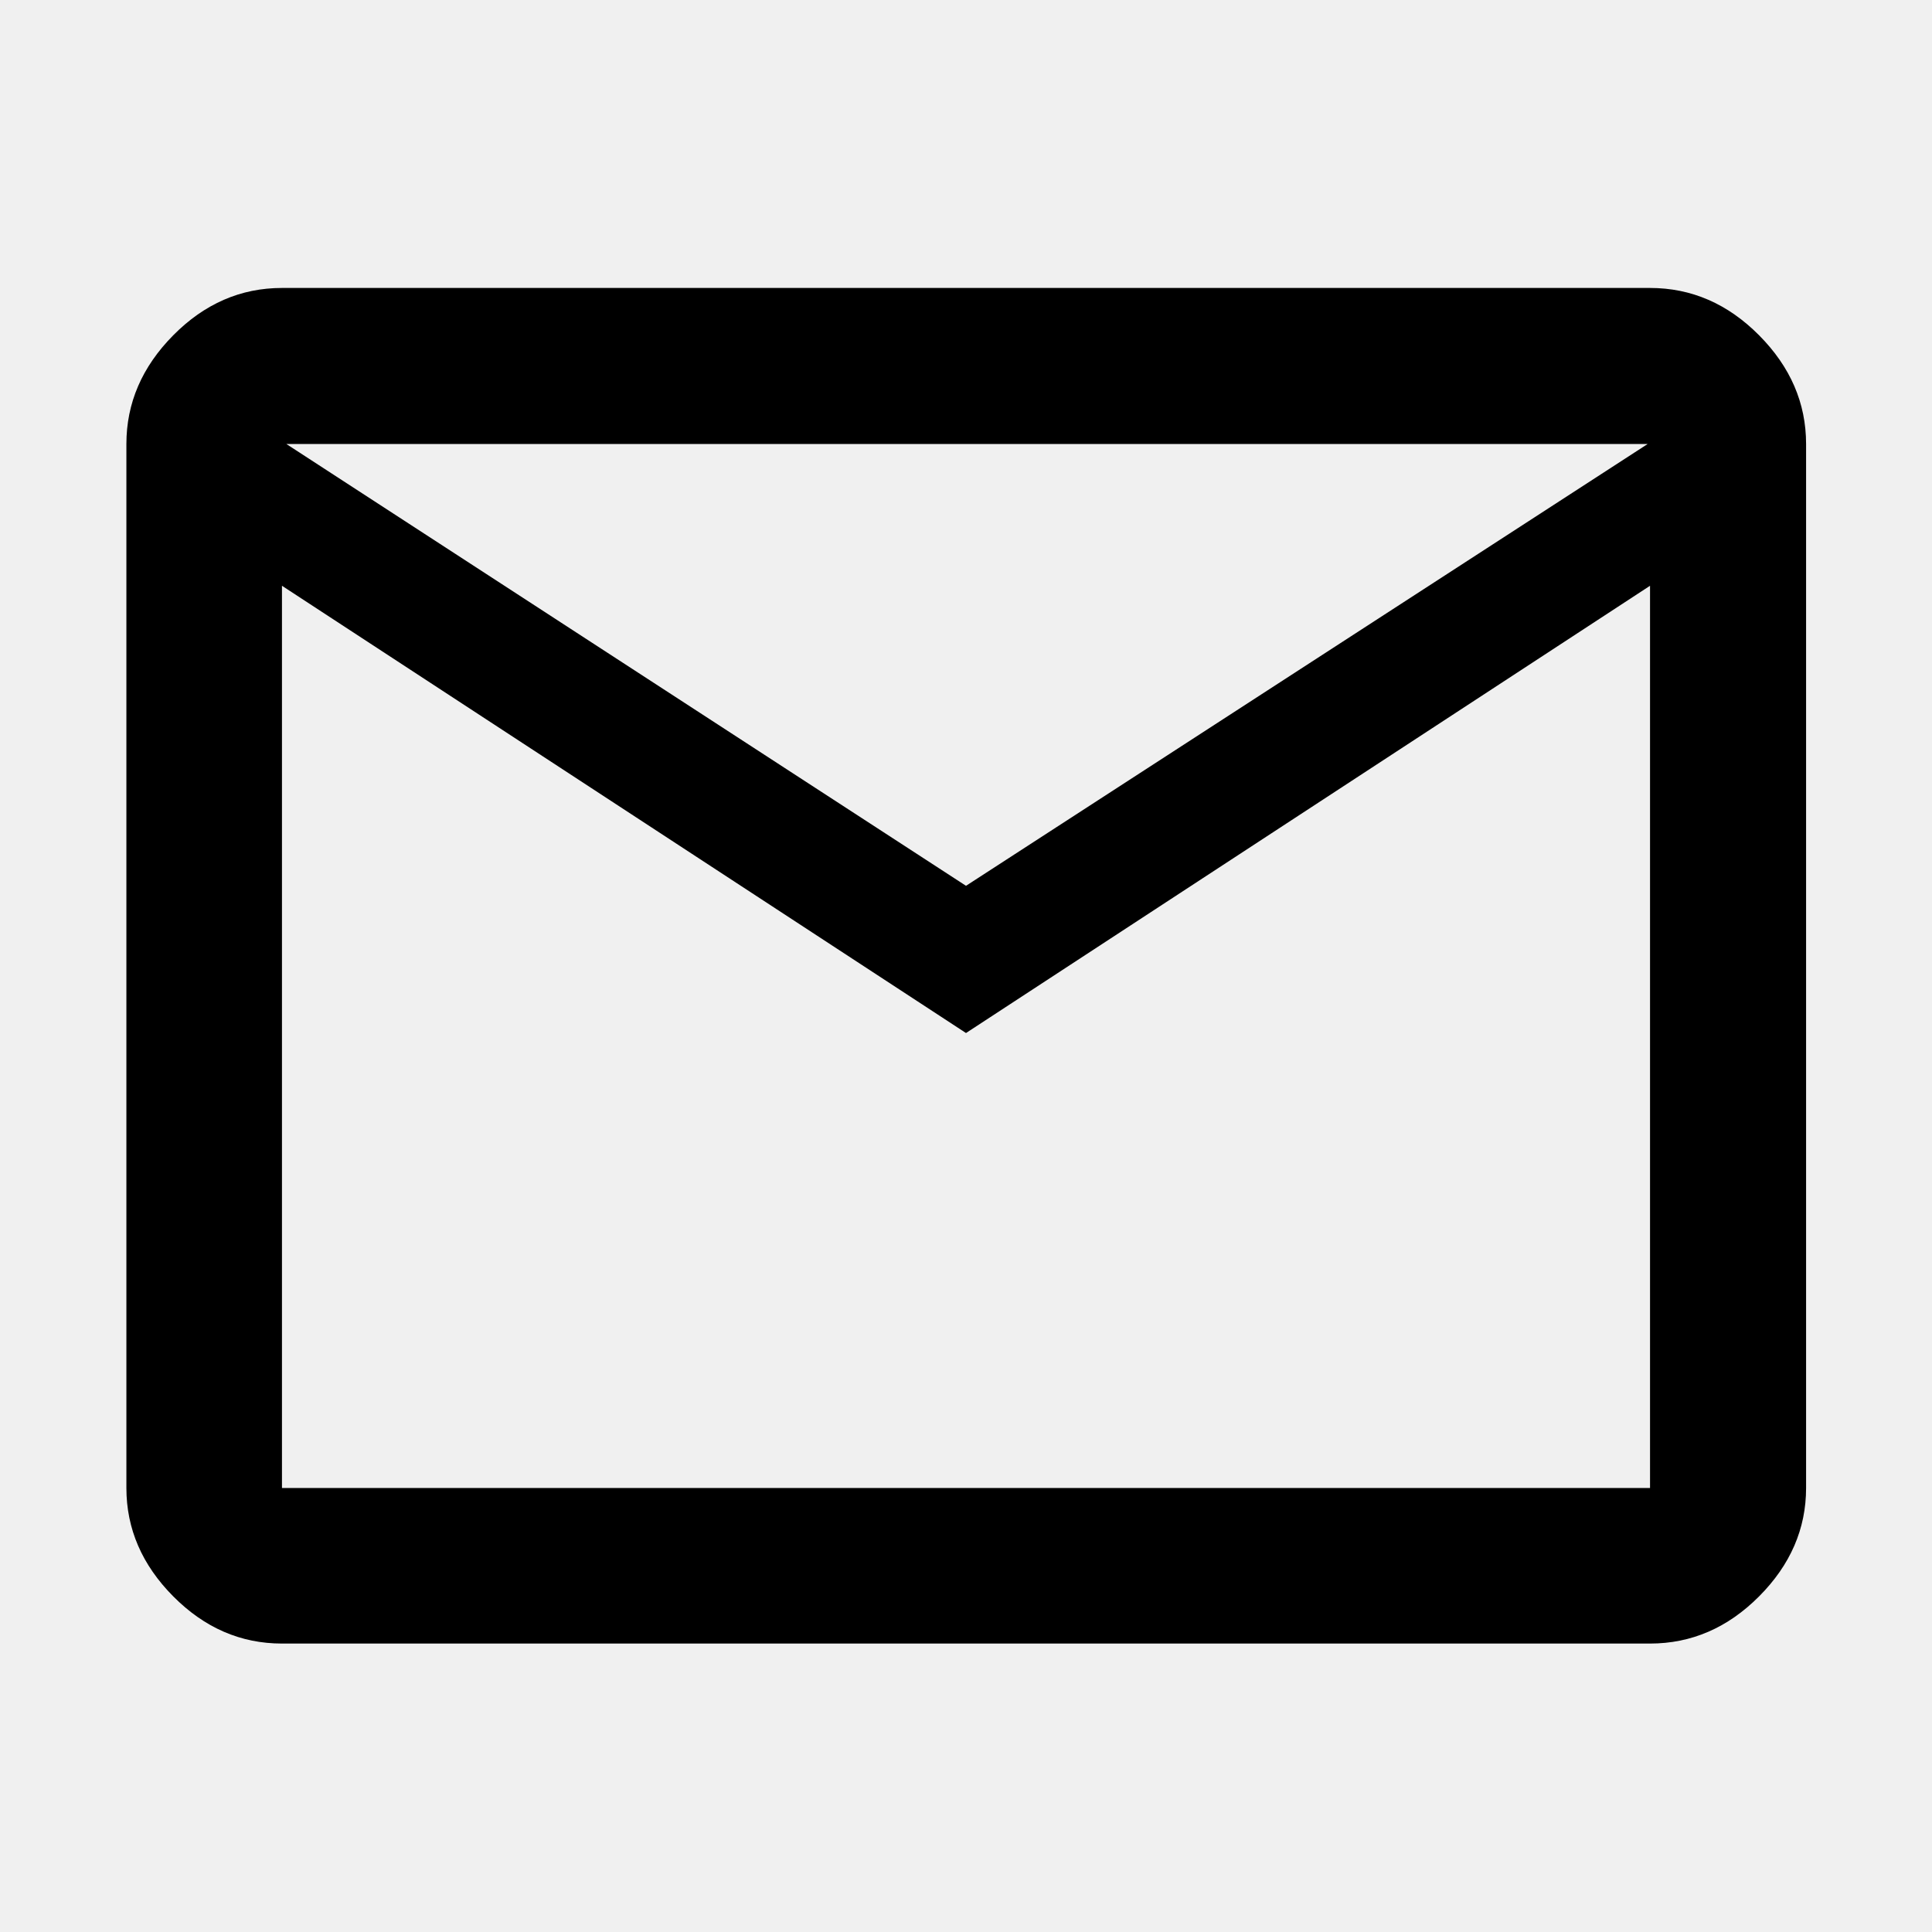
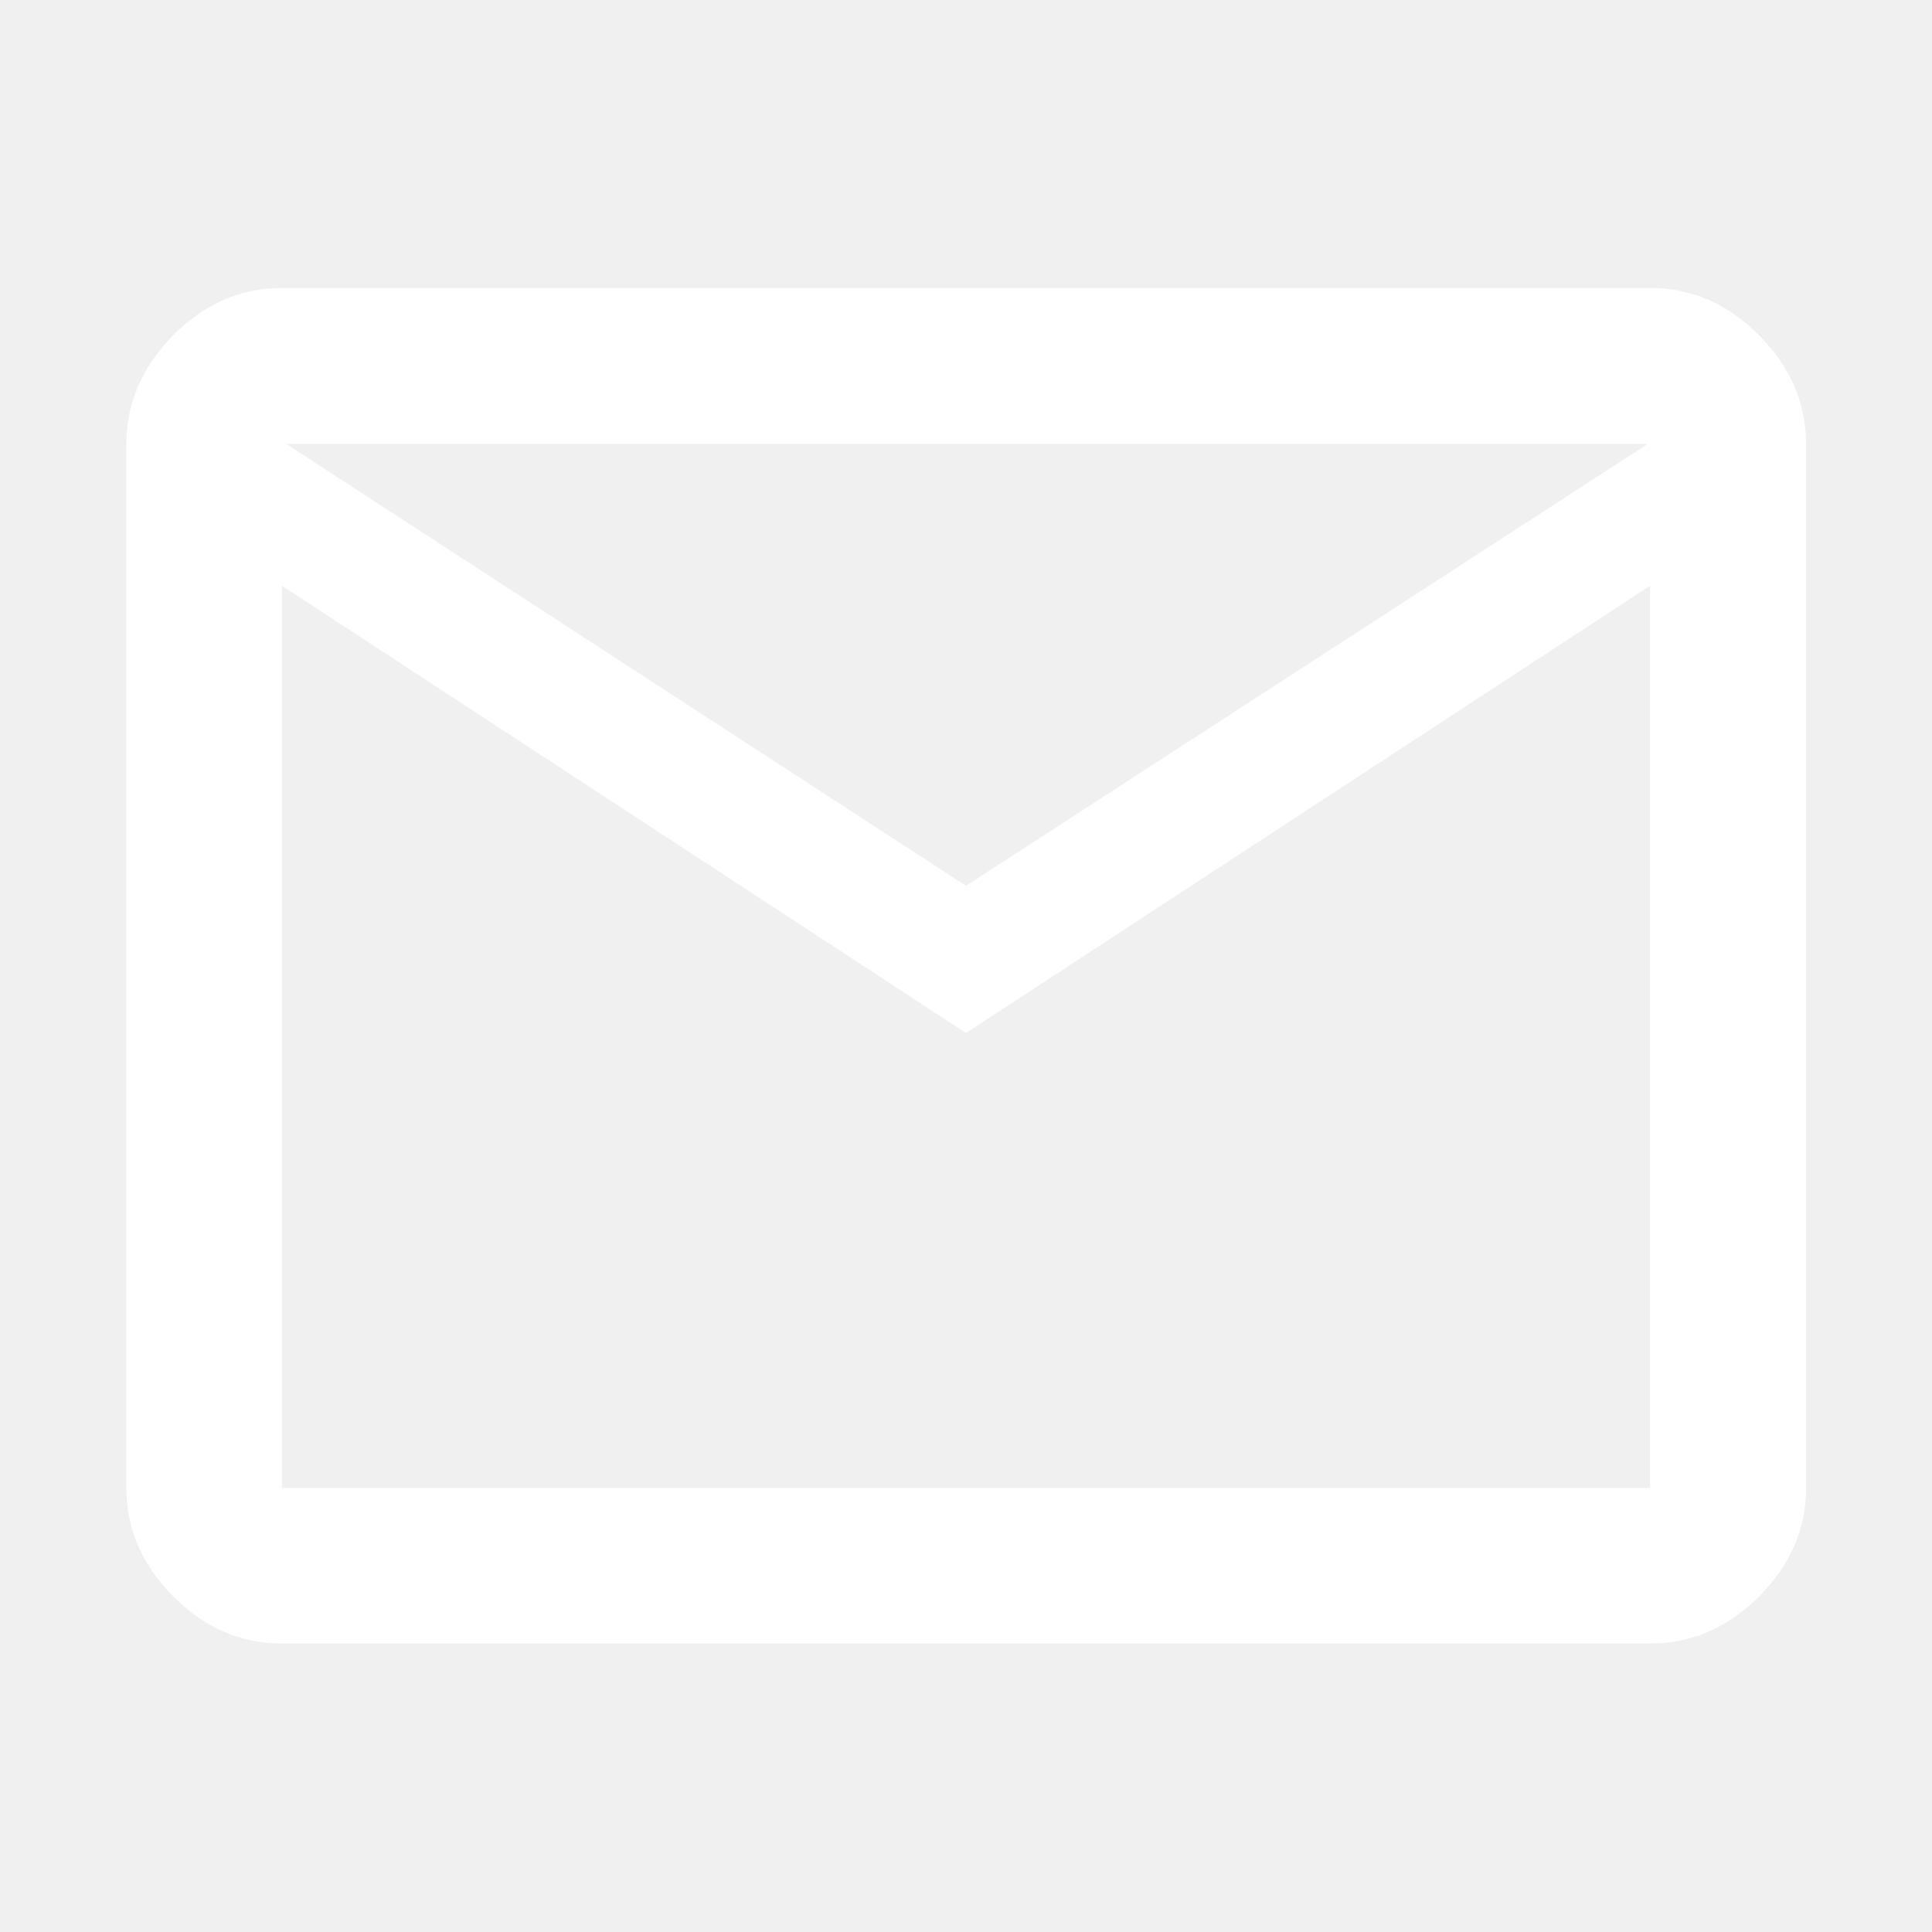
- <svg xmlns="http://www.w3.org/2000/svg" height="48" viewBox="0 96 960 960" width="48">
+ <svg xmlns="http://www.w3.org/2000/svg" height="28" viewBox="0 96 960 960" width="28" fill="white">
  <path d="M140.109 912.674q-30.746 0-54.025-23.447-23.28-23.447-23.28-53.857V316.63q0-30.509 23.28-54.026 23.279-23.517 54.025-23.517h679.782q30.845 0 54.194 23.517 23.35 23.517 23.35 54.026v518.74q0 30.41-23.35 53.857-23.349 23.447-54.194 23.447H140.109ZM480 609.304 140.109 387.065V835.37h679.782V387.065L480 609.304Zm0-73.152L818.696 316.63H142.304L480 536.152ZM137.304 387.065V316.63v518.74H140.109h-2.805V387.065Z" />
</svg>
